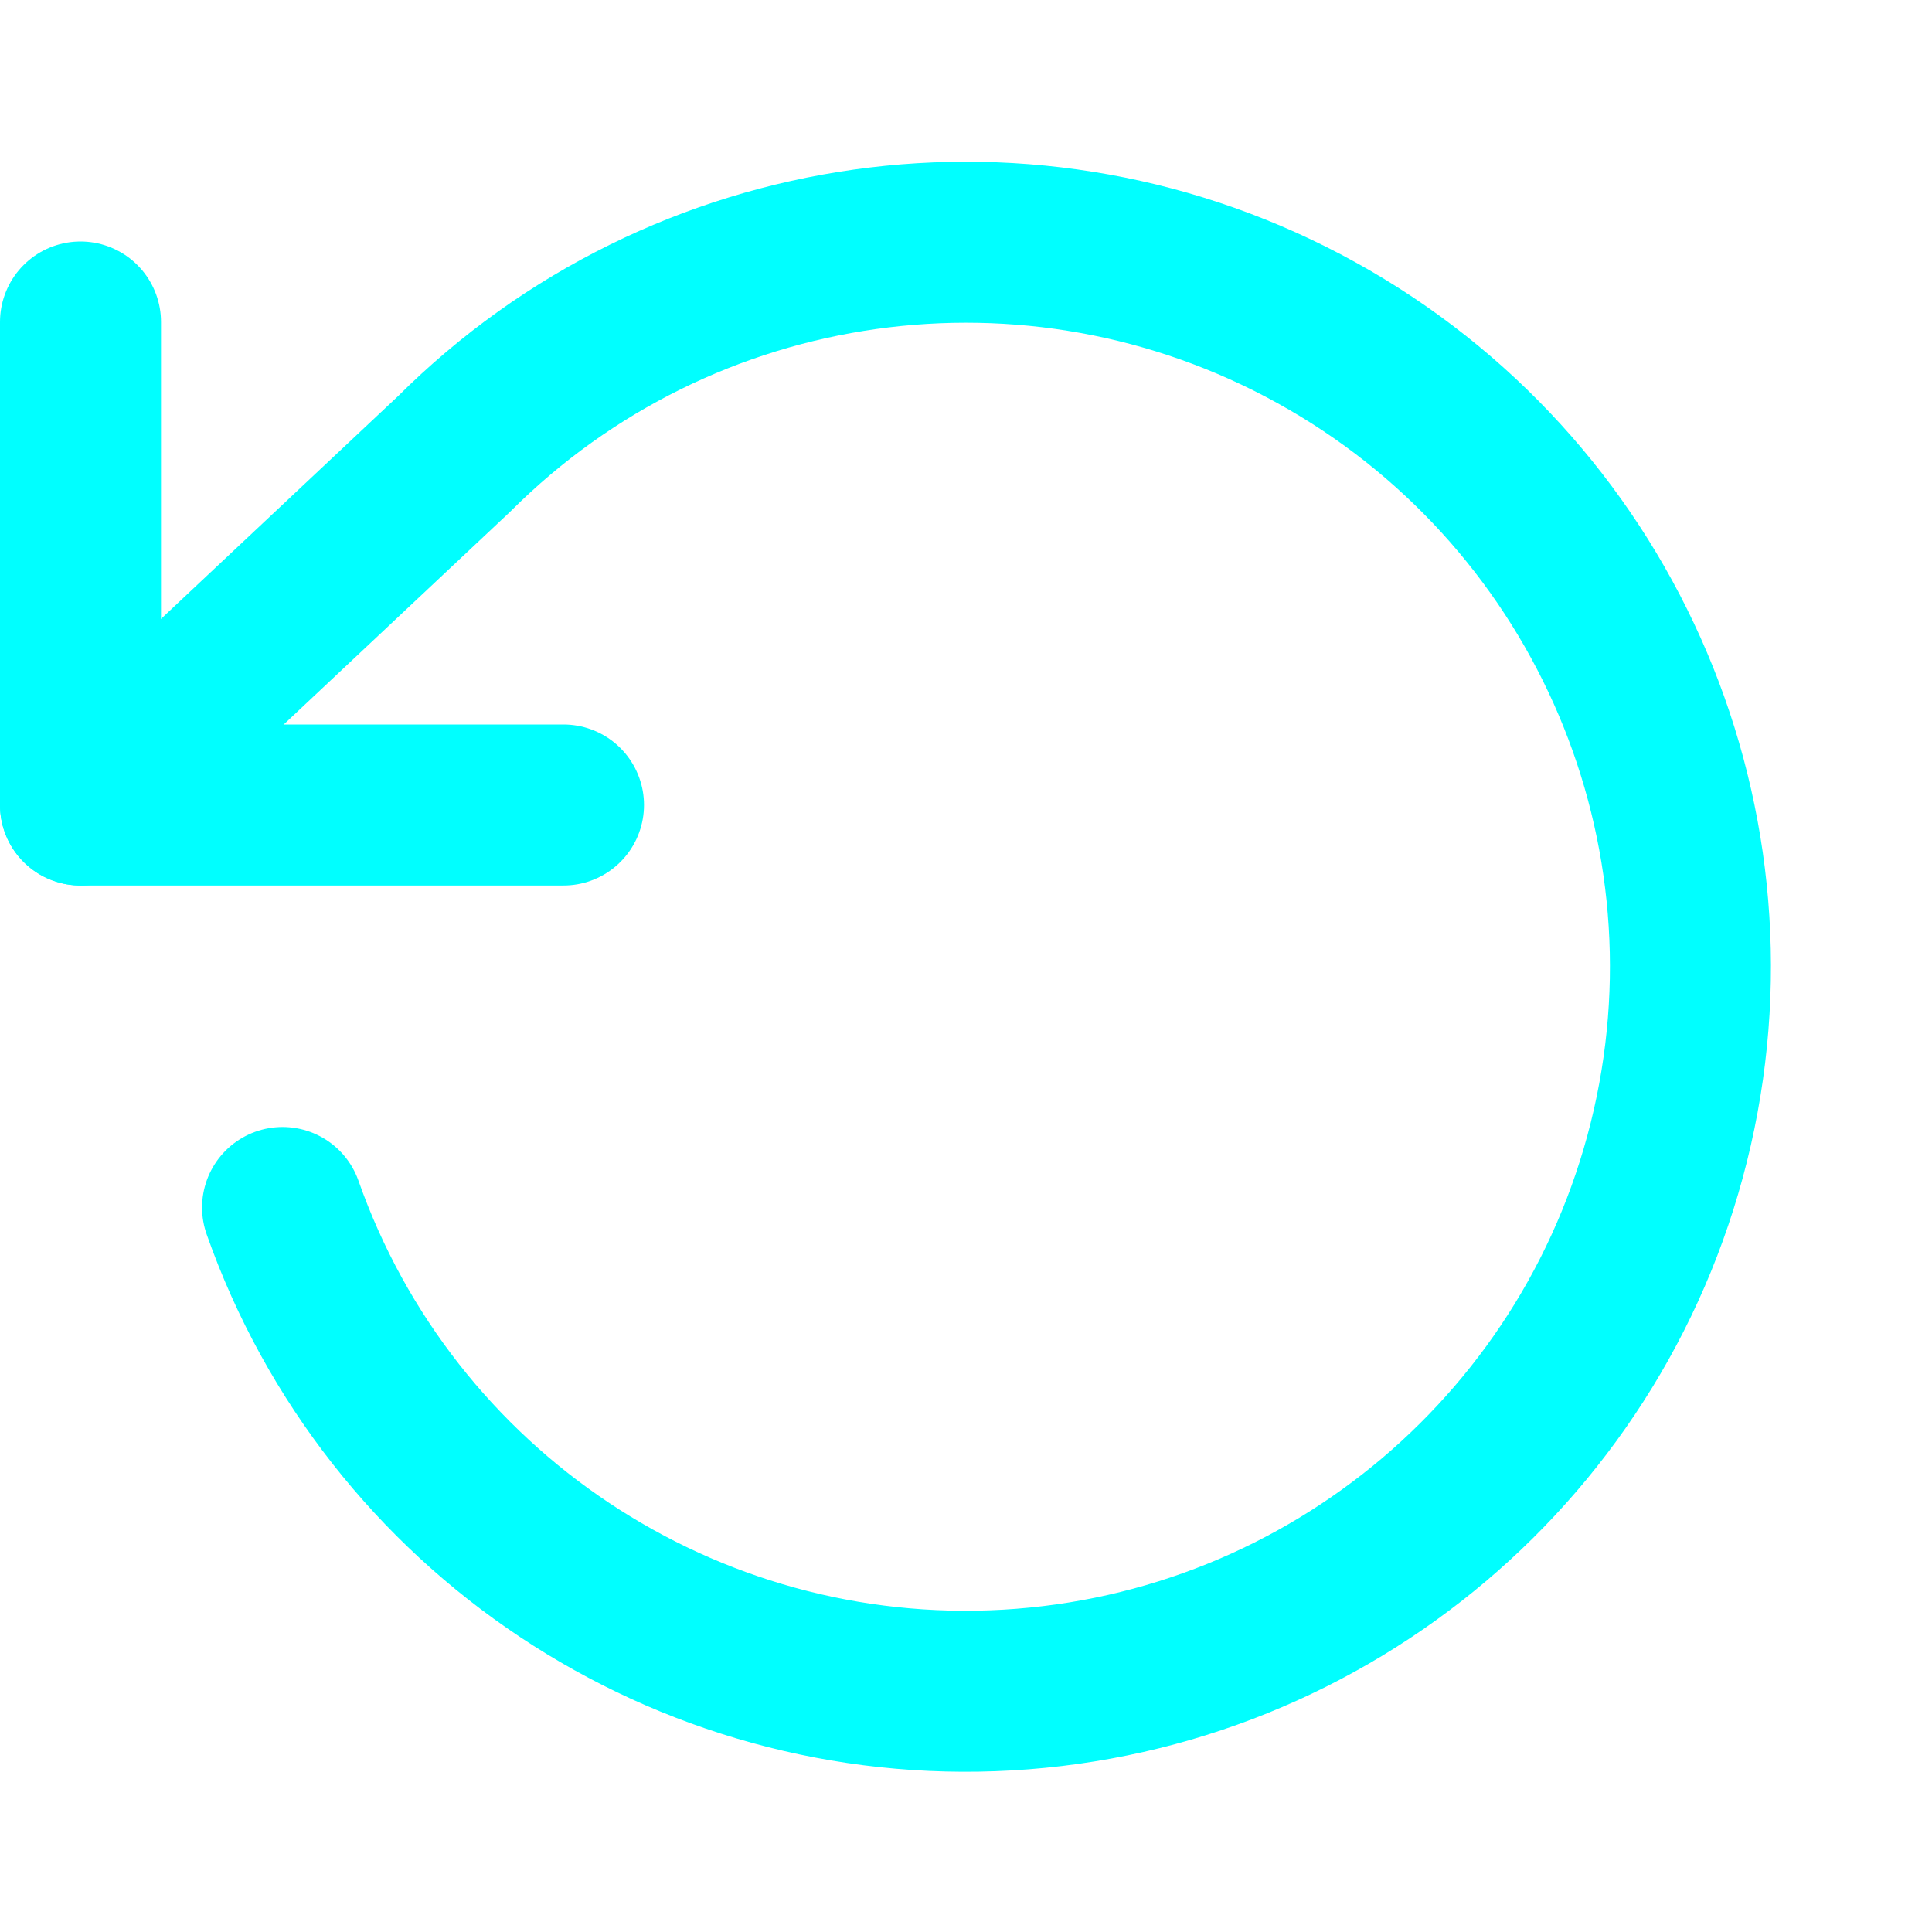
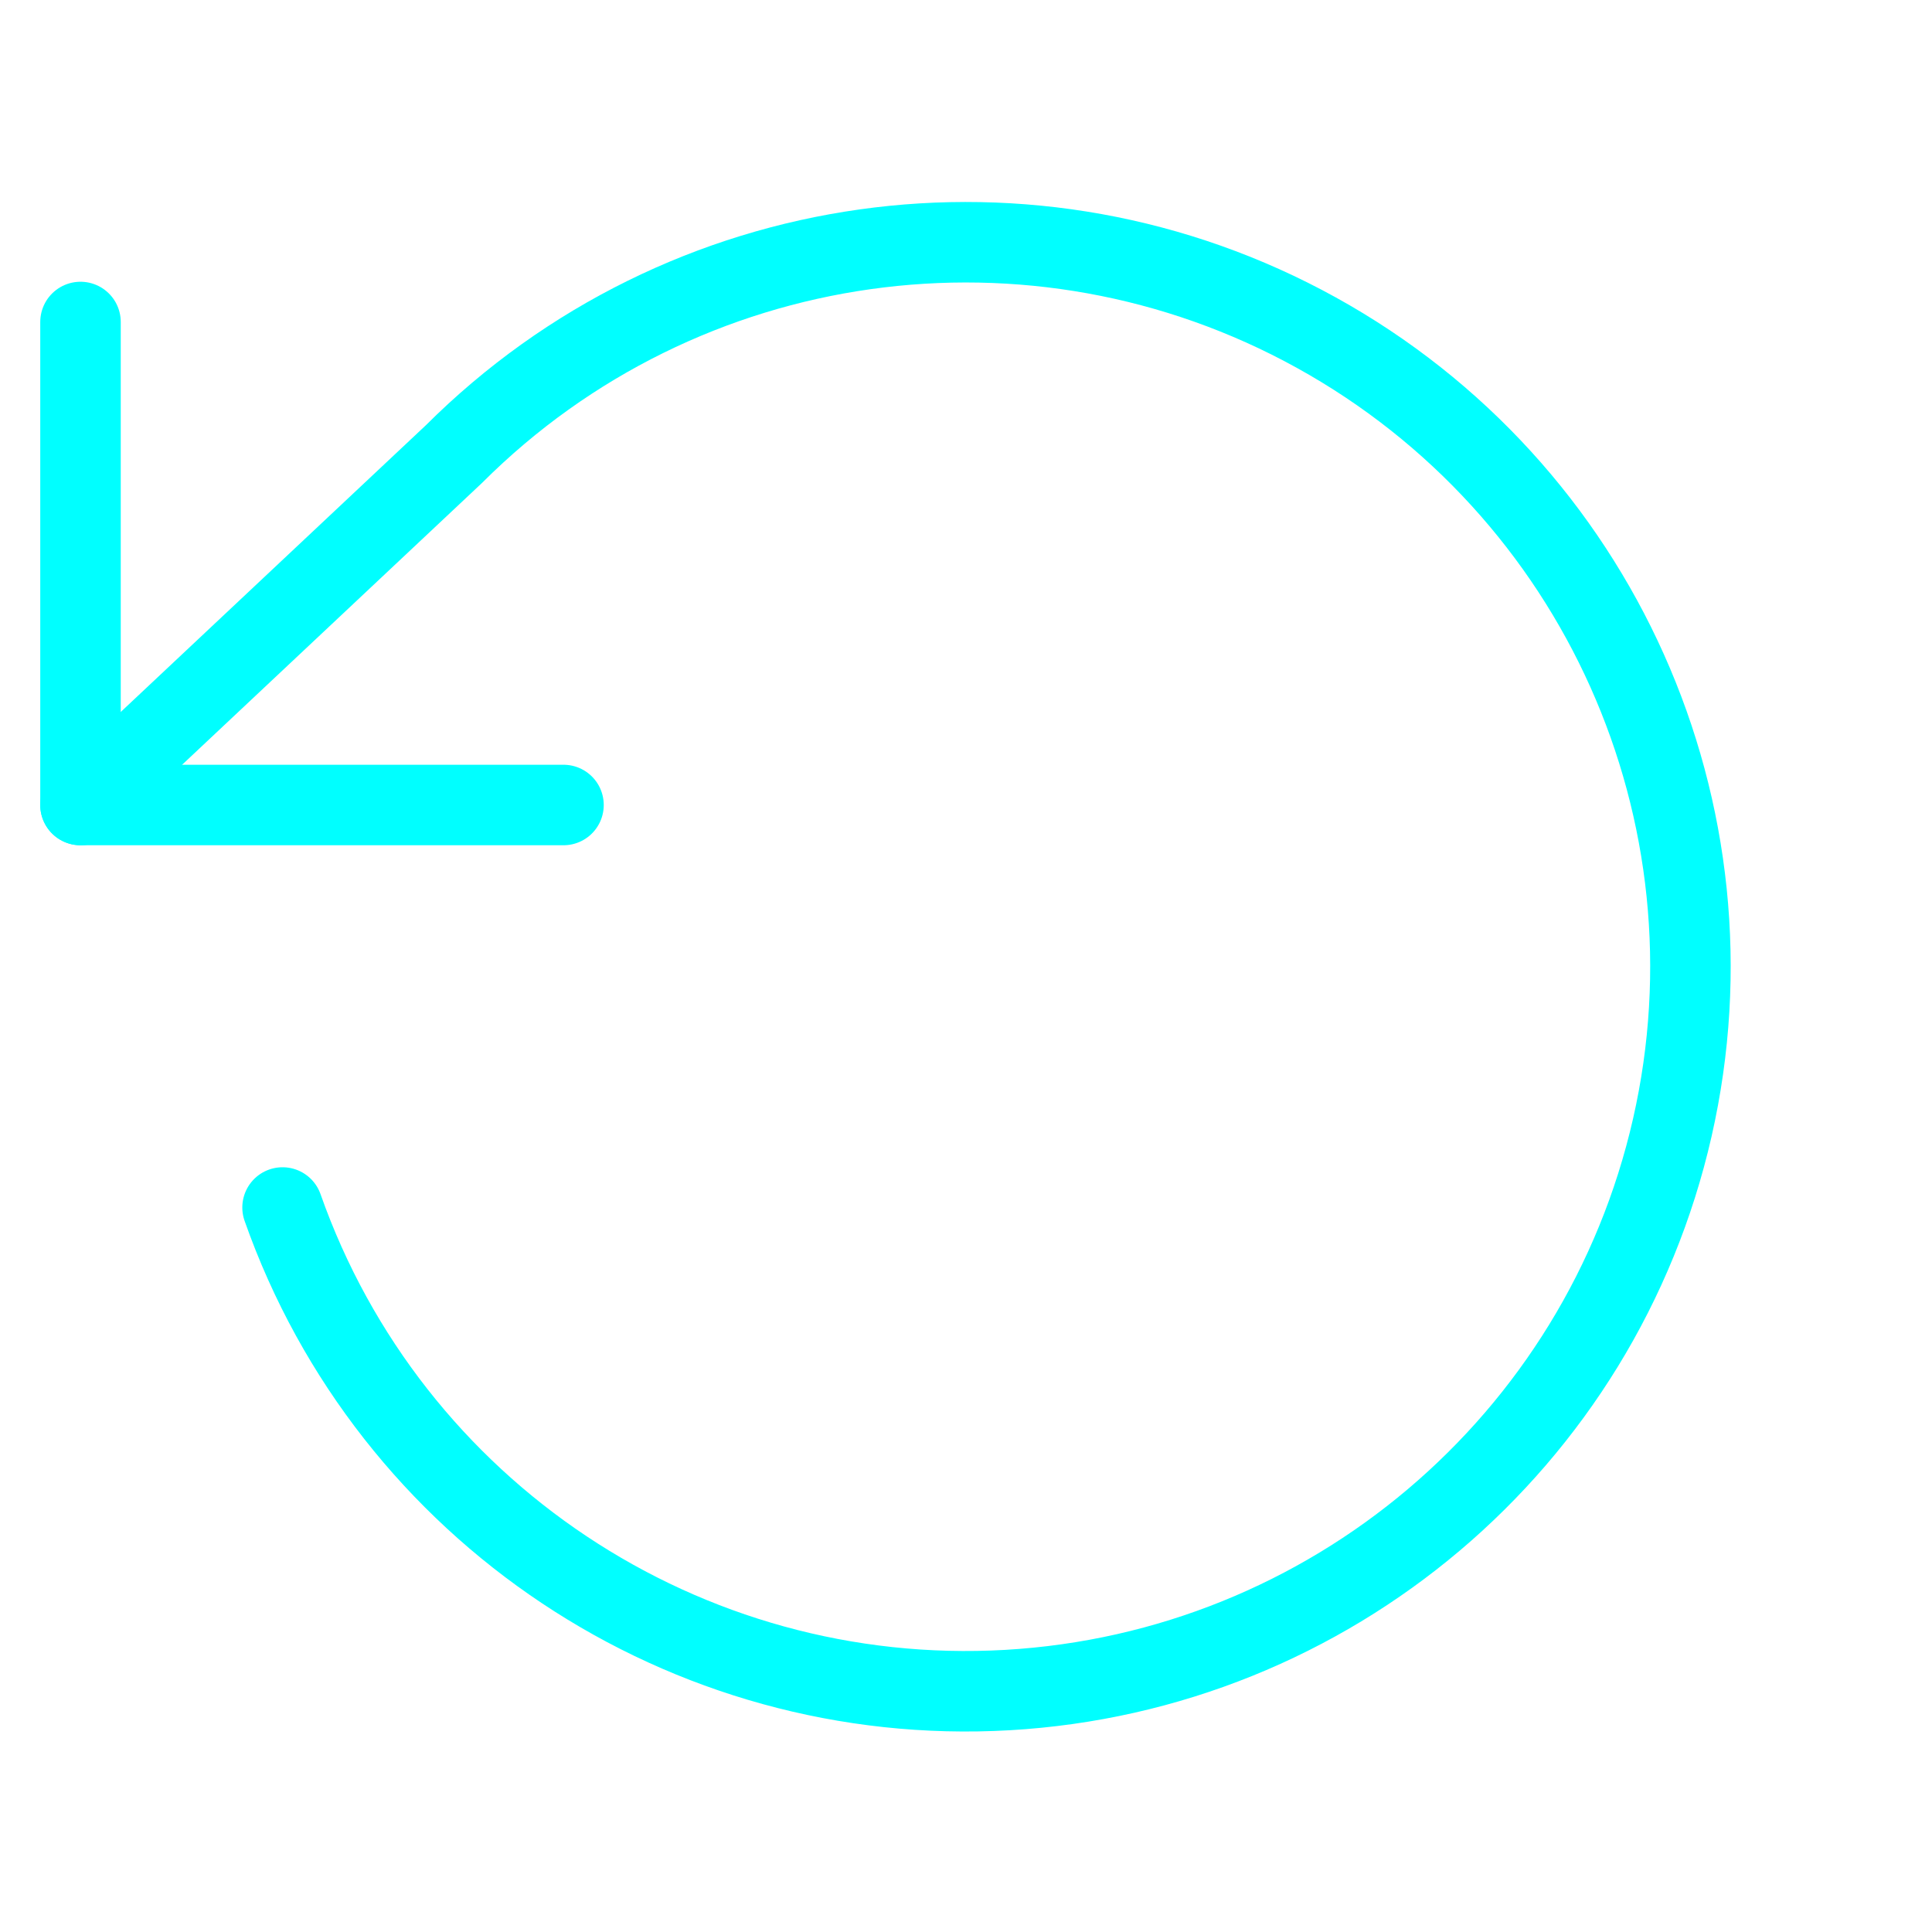
- <svg xmlns="http://www.w3.org/2000/svg" width="32" height="32" viewBox="0 0 24 24" fill="none" stroke="cyan" stroke-width="2" stroke-linecap="round" stroke-linejoin="round" class="feather feather-rotate-ccw">
+ <svg xmlns="http://www.w3.org/2000/svg" width="32" height="32" viewBox="0 0 24 24" fill="none" stroke="cyan" stroke-width="1" stroke-linecap="round" stroke-linejoin="round" class="feather feather-rotate-ccw">
  <polyline points="1 4 1 10 7 10" />
  <path d="M3.51 15a9 9 0 1 0 2.13-9.36L1 10" />
</svg>
